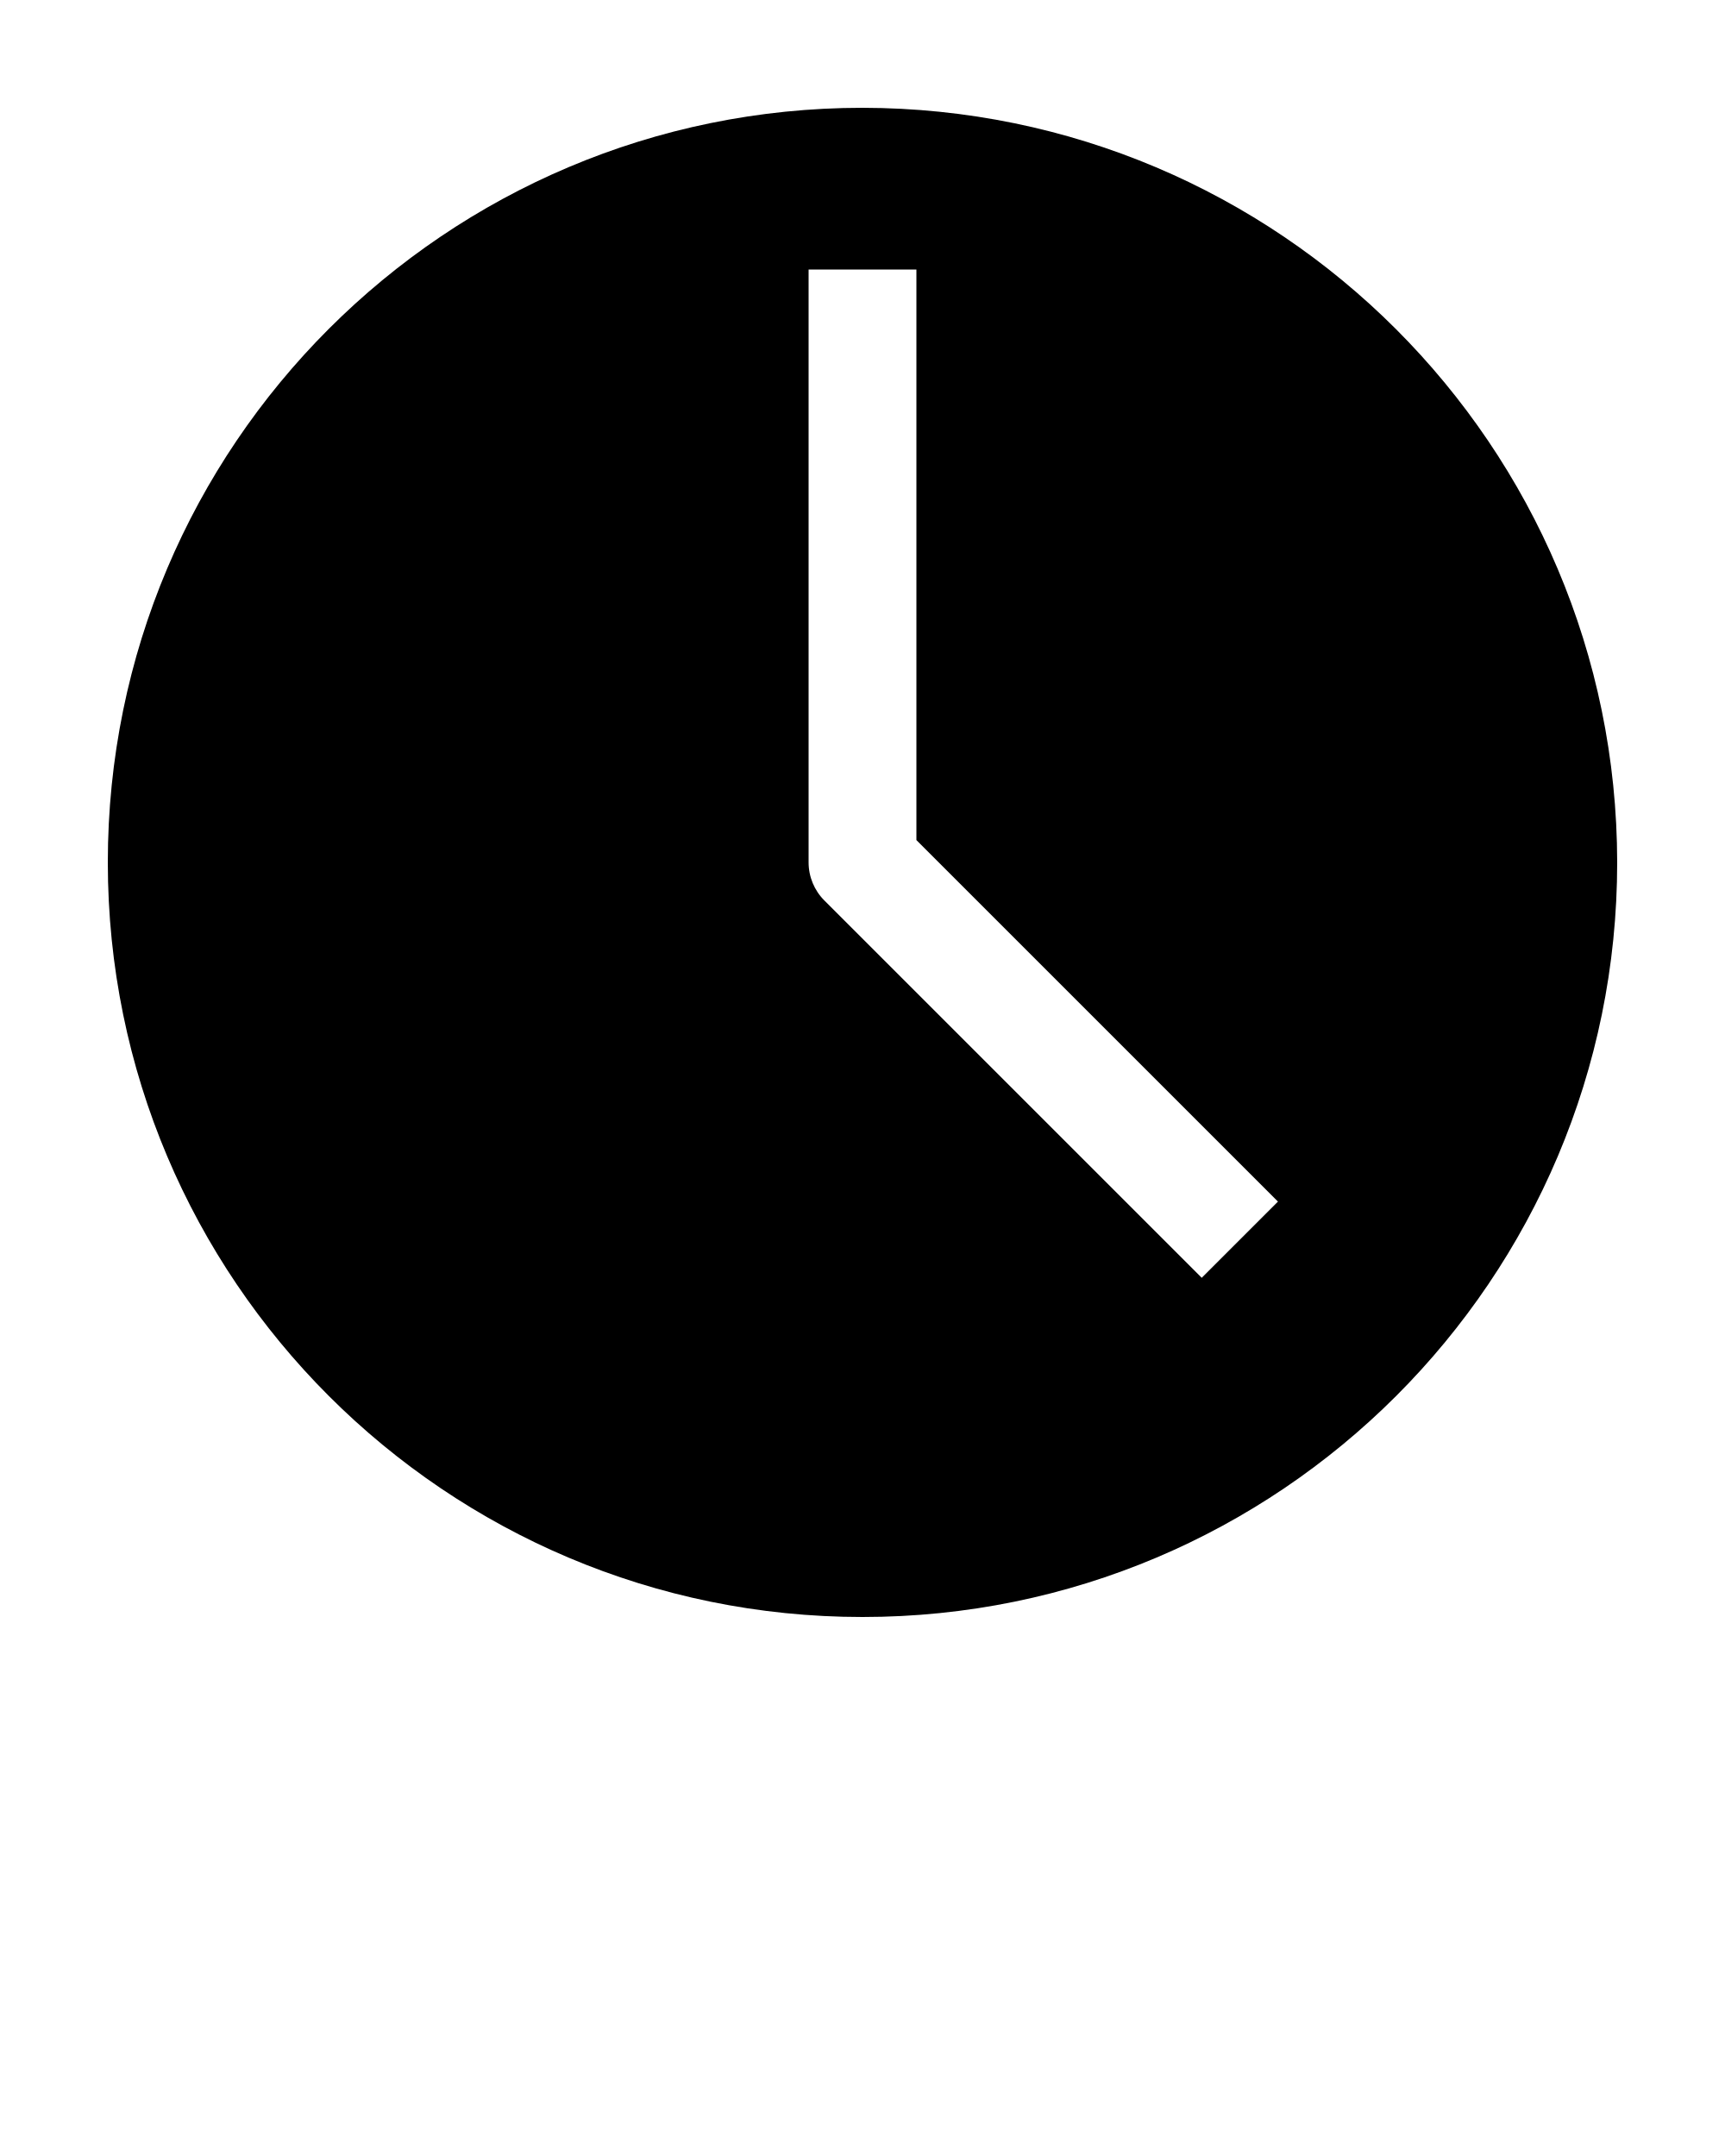
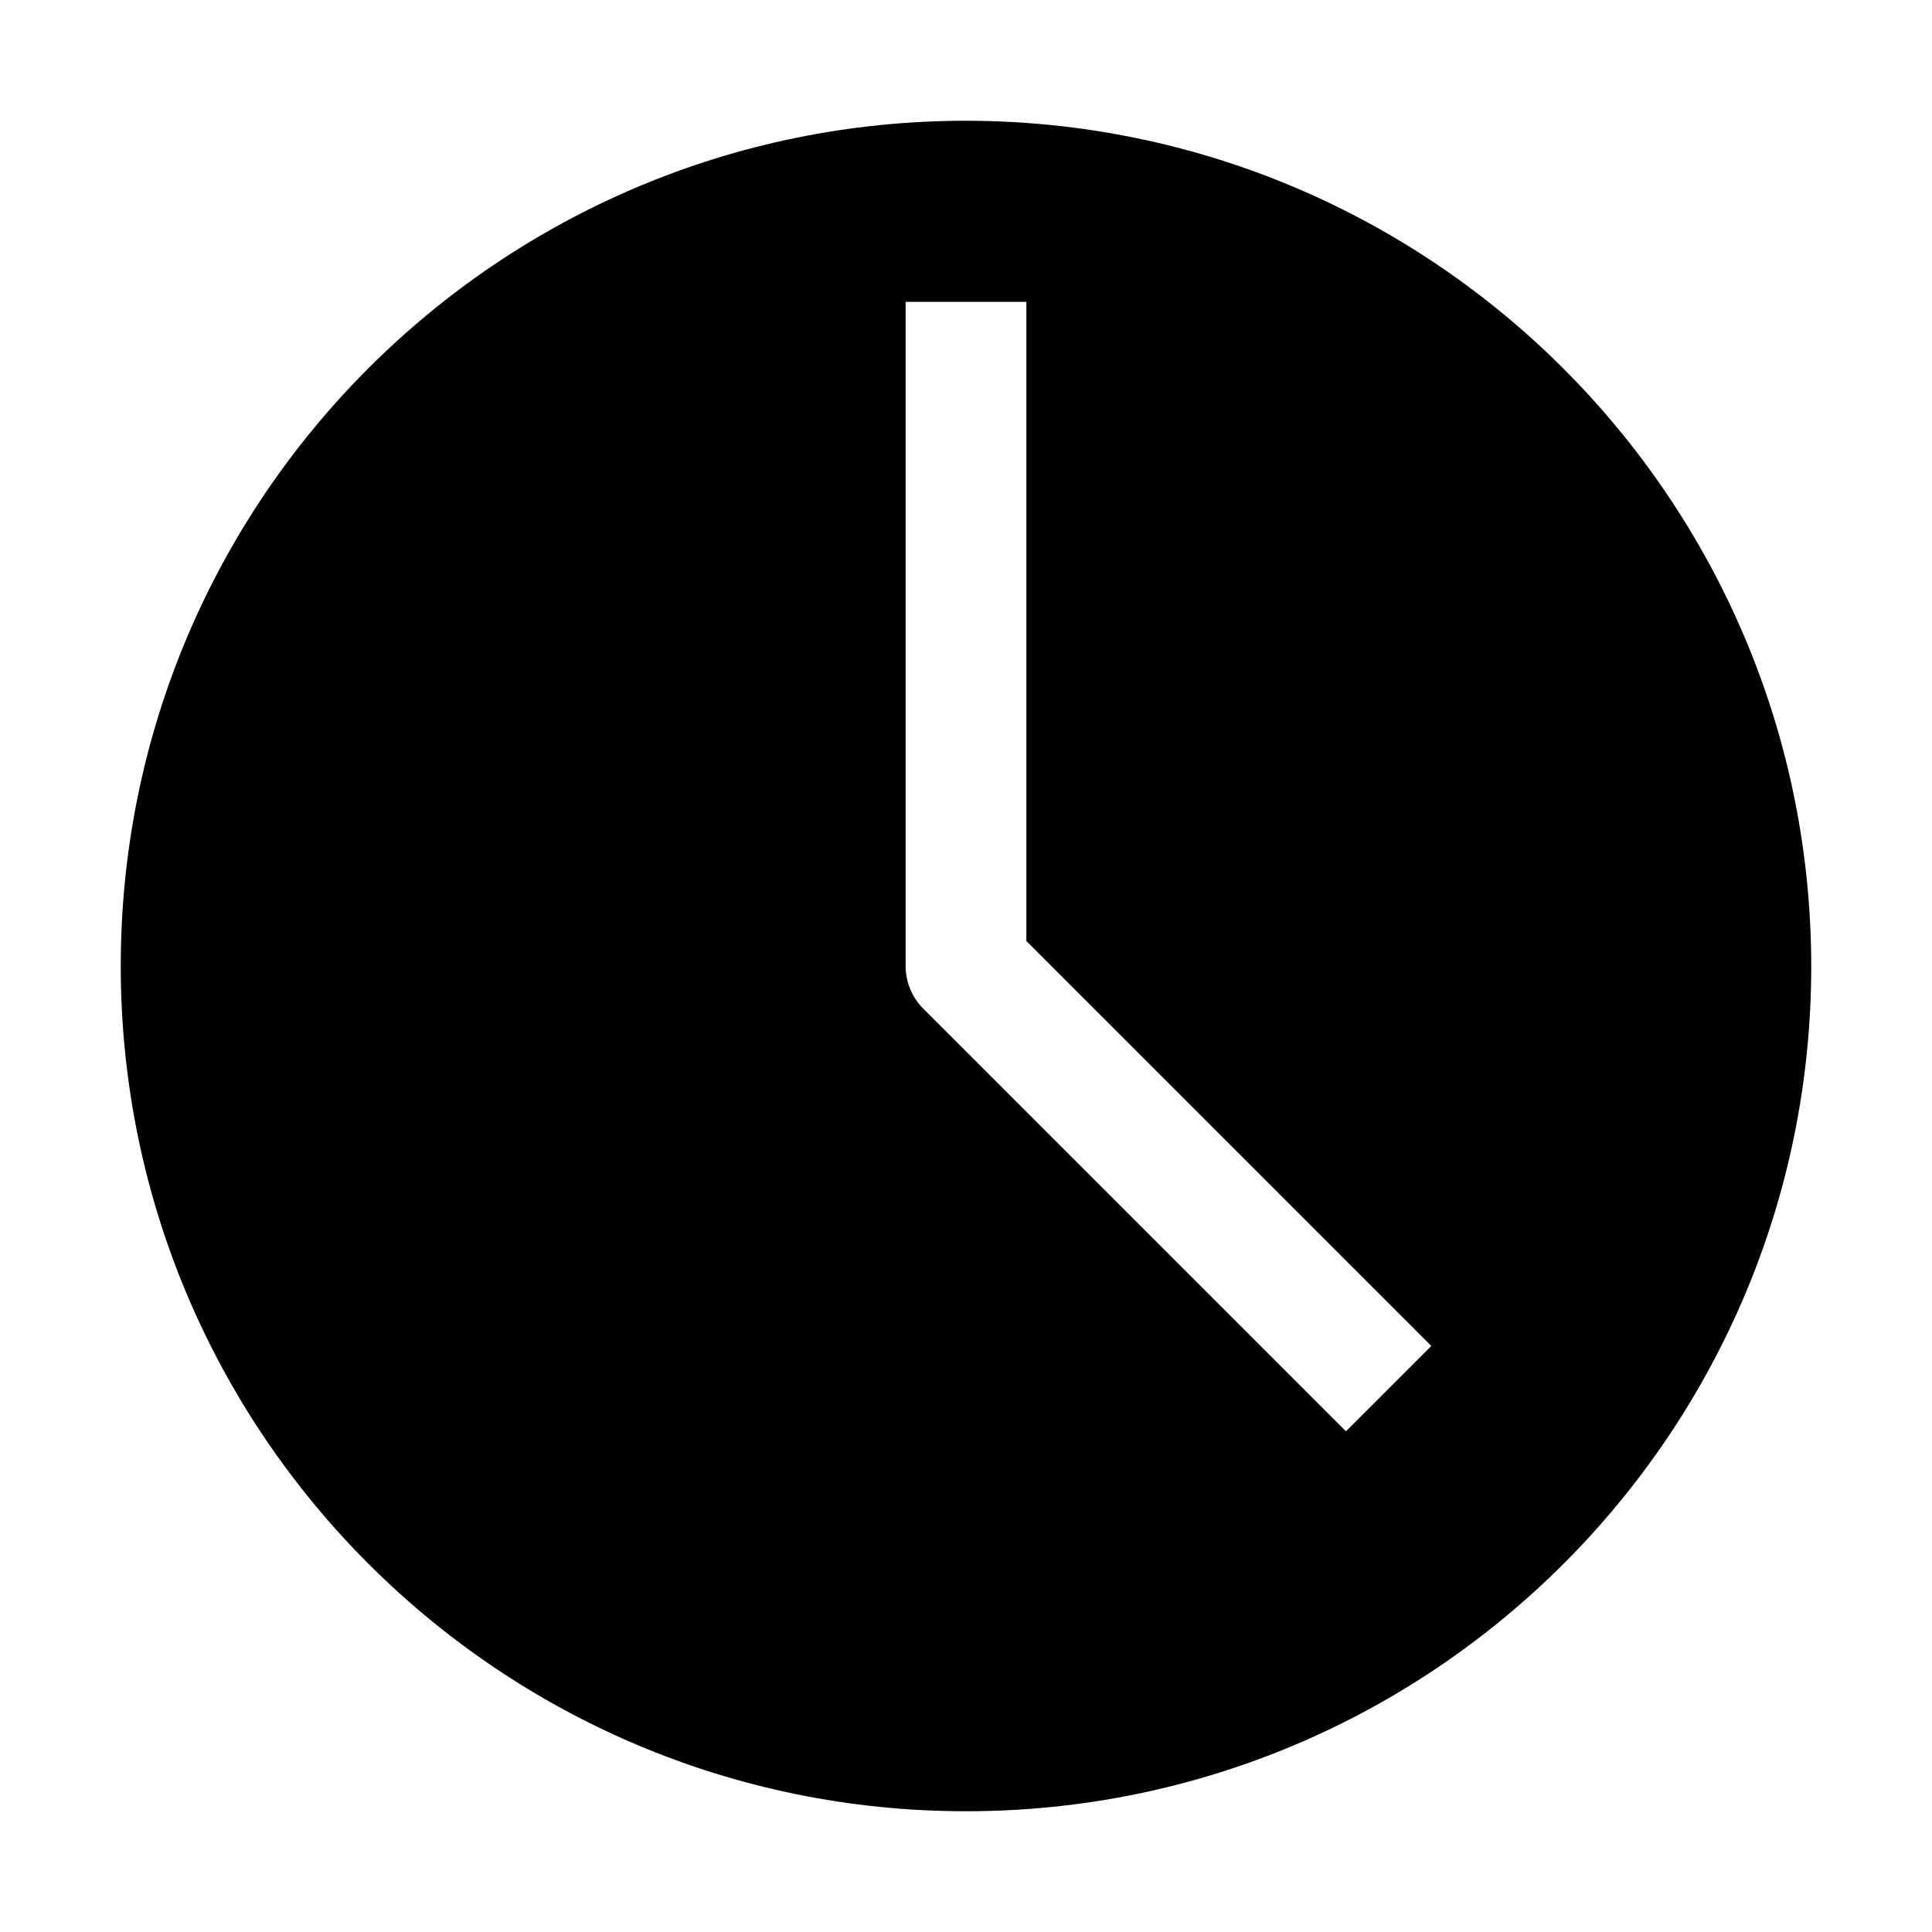
- <svg xmlns="http://www.w3.org/2000/svg" viewBox="0 0 32 40" x="0px" y="0px">
+ <svg xmlns="http://www.w3.org/2000/svg" viewBox="0 0 32 32" x="0px" y="0px">
  <g>
    <path d="M16,2A14,14,0,1,0,30,16,14.015,14.015,0,0,0,16,2Zm6.293,21.707-7-7A1,1,0,0,1,15,16V5h2V15.586l6.707,6.707Z" />
  </g>
-   <text x="0" y="47" fill="#000000" font-size="5px" font-weight="bold" font-family="'Helvetica Neue', Helvetica, Arial-Unicode, Arial, Sans-serif">Created by Komkrit Noenpoempisut</text>
-   <text x="0" y="52" fill="#000000" font-size="5px" font-weight="bold" font-family="'Helvetica Neue', Helvetica, Arial-Unicode, Arial, Sans-serif">from the Noun Project</text>
</svg>
